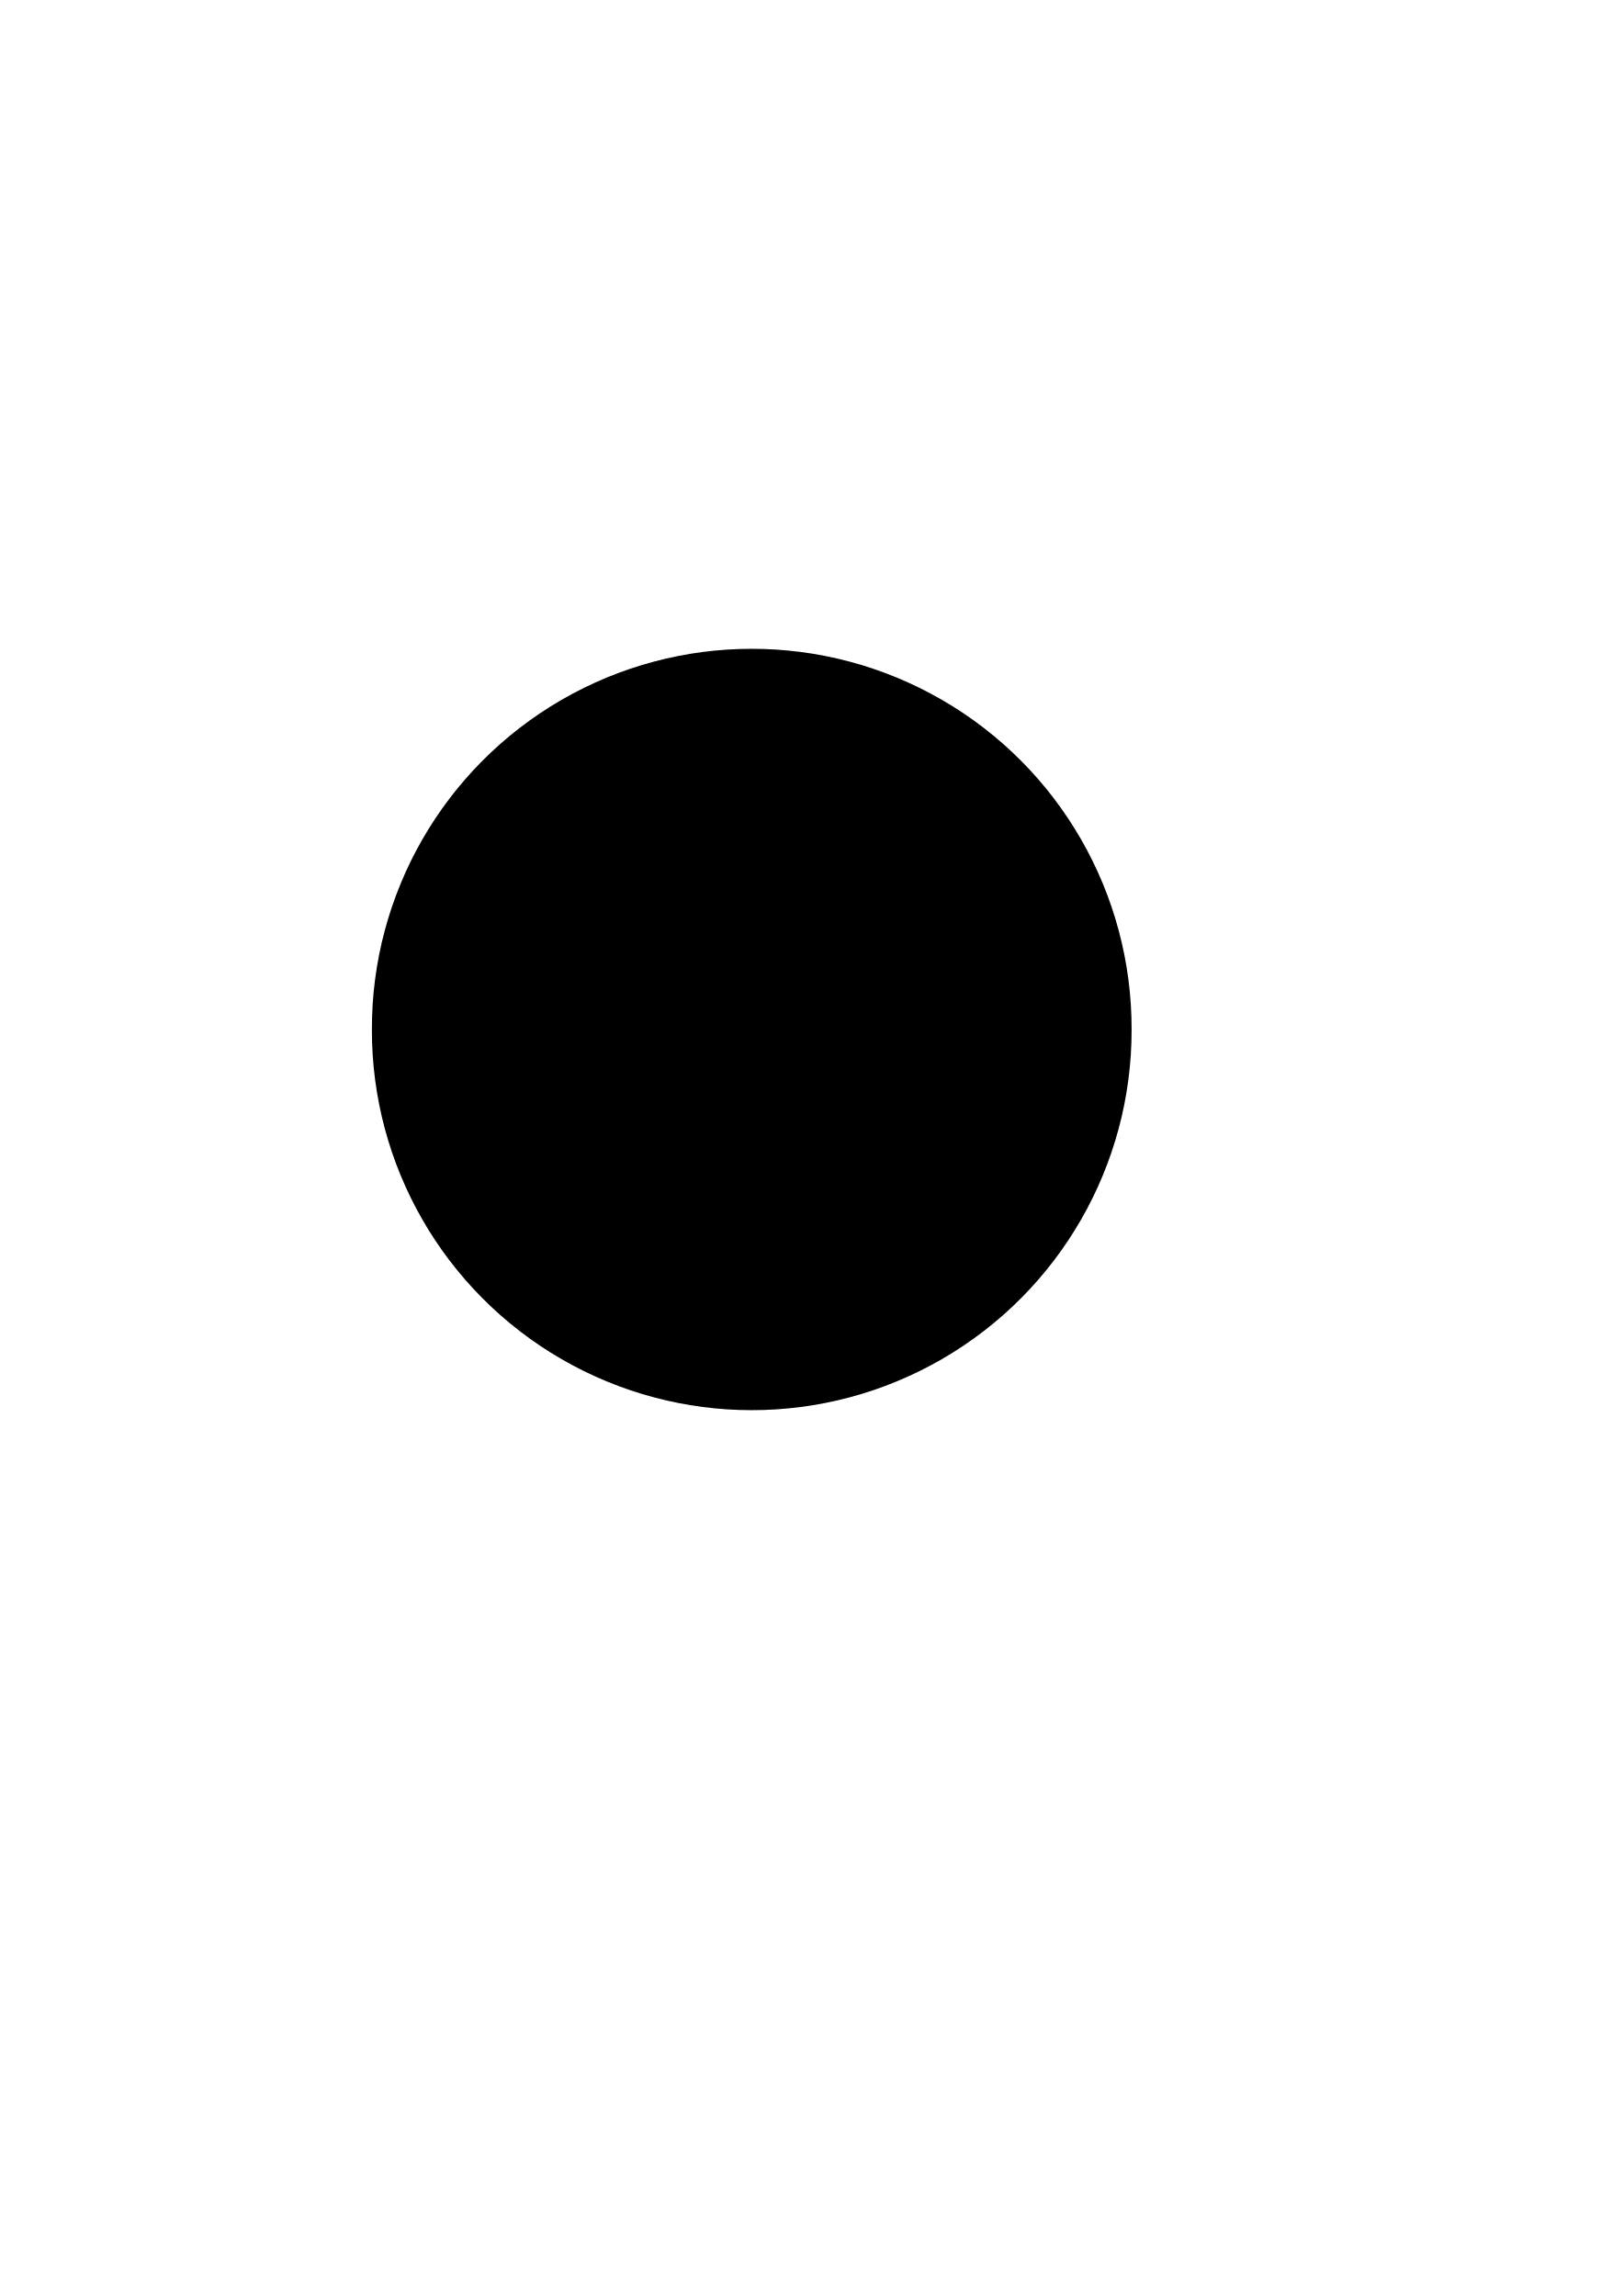
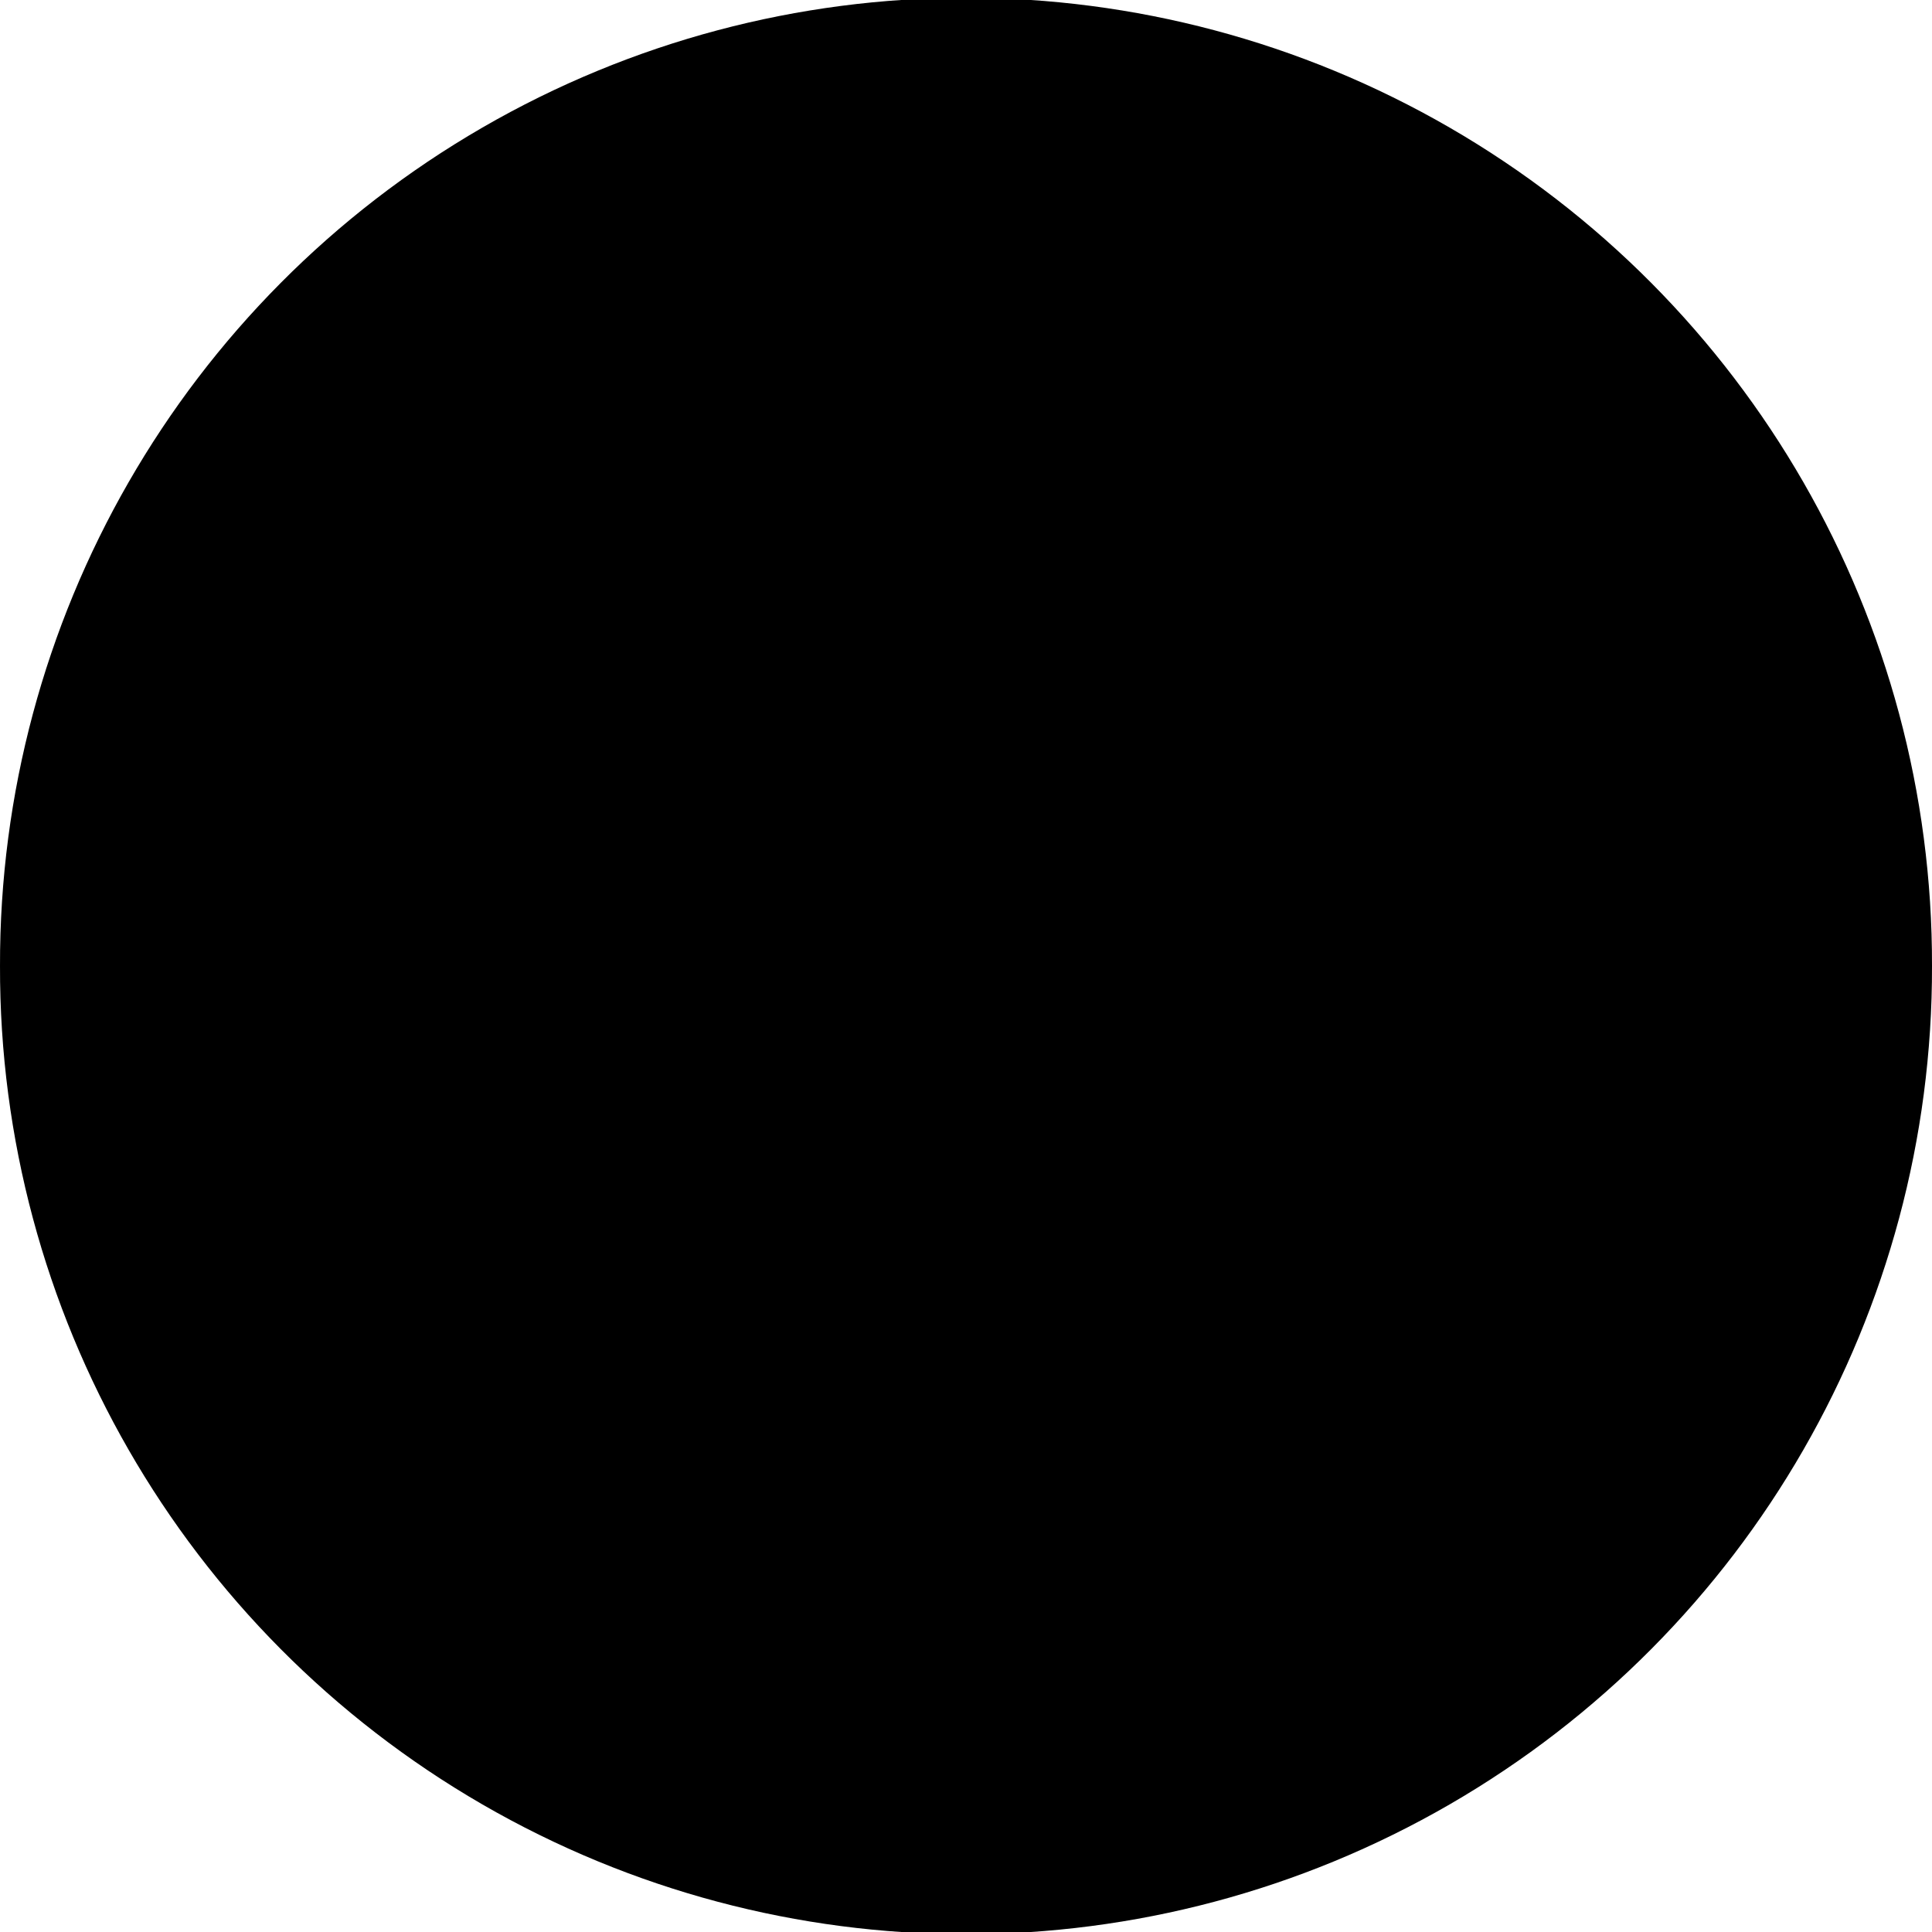
- <svg xmlns="http://www.w3.org/2000/svg" width="744.094" height="1052.362" id="svg3889" version="1.1">
+ <svg xmlns="http://www.w3.org/2000/svg" width="250" height="250" id="svg3889" version="1.1">
  <defs id="defs3891" />
-   <g id="layer1">
-     <path style="fill:#000000;fill-opacity:1;stroke:#000000;stroke-width:19.947;stroke-miterlimit:4;stroke-opacity:1;stroke-dasharray:none" id="path3897" d="m 507.097,474.555 a 163.645,163.645 0 1 1 -327.289,0 163.645,163.645 0 1 1 327.289,0 z" transform="matrix(1.002638,0,0,1.002638,0.1419208,-3.944873)" />
-     <rect style="opacity:0.8;fill:none;stroke:none" id="rect2983" width="400.053" height="400.053" x="144.474" y="271.836" />
+   <g id="layer1" transform="translate(0,-802.3622)">
+     <path style="fill:#000000;fill-opacity:1;stroke:#000000;stroke-width:28.46;stroke-miterlimit:4;stroke-opacity:1;stroke-dasharray:none" id="path3897" d="m 507.097,474.555 a 163.645,163.645 0 1 1 -327.289,0 163.645,163.645 0 1 1 327.289,0 z" transform="matrix(0.7027419,0,0,0.7027419,-116.358,593.8725)" />
  </g>
</svg>
